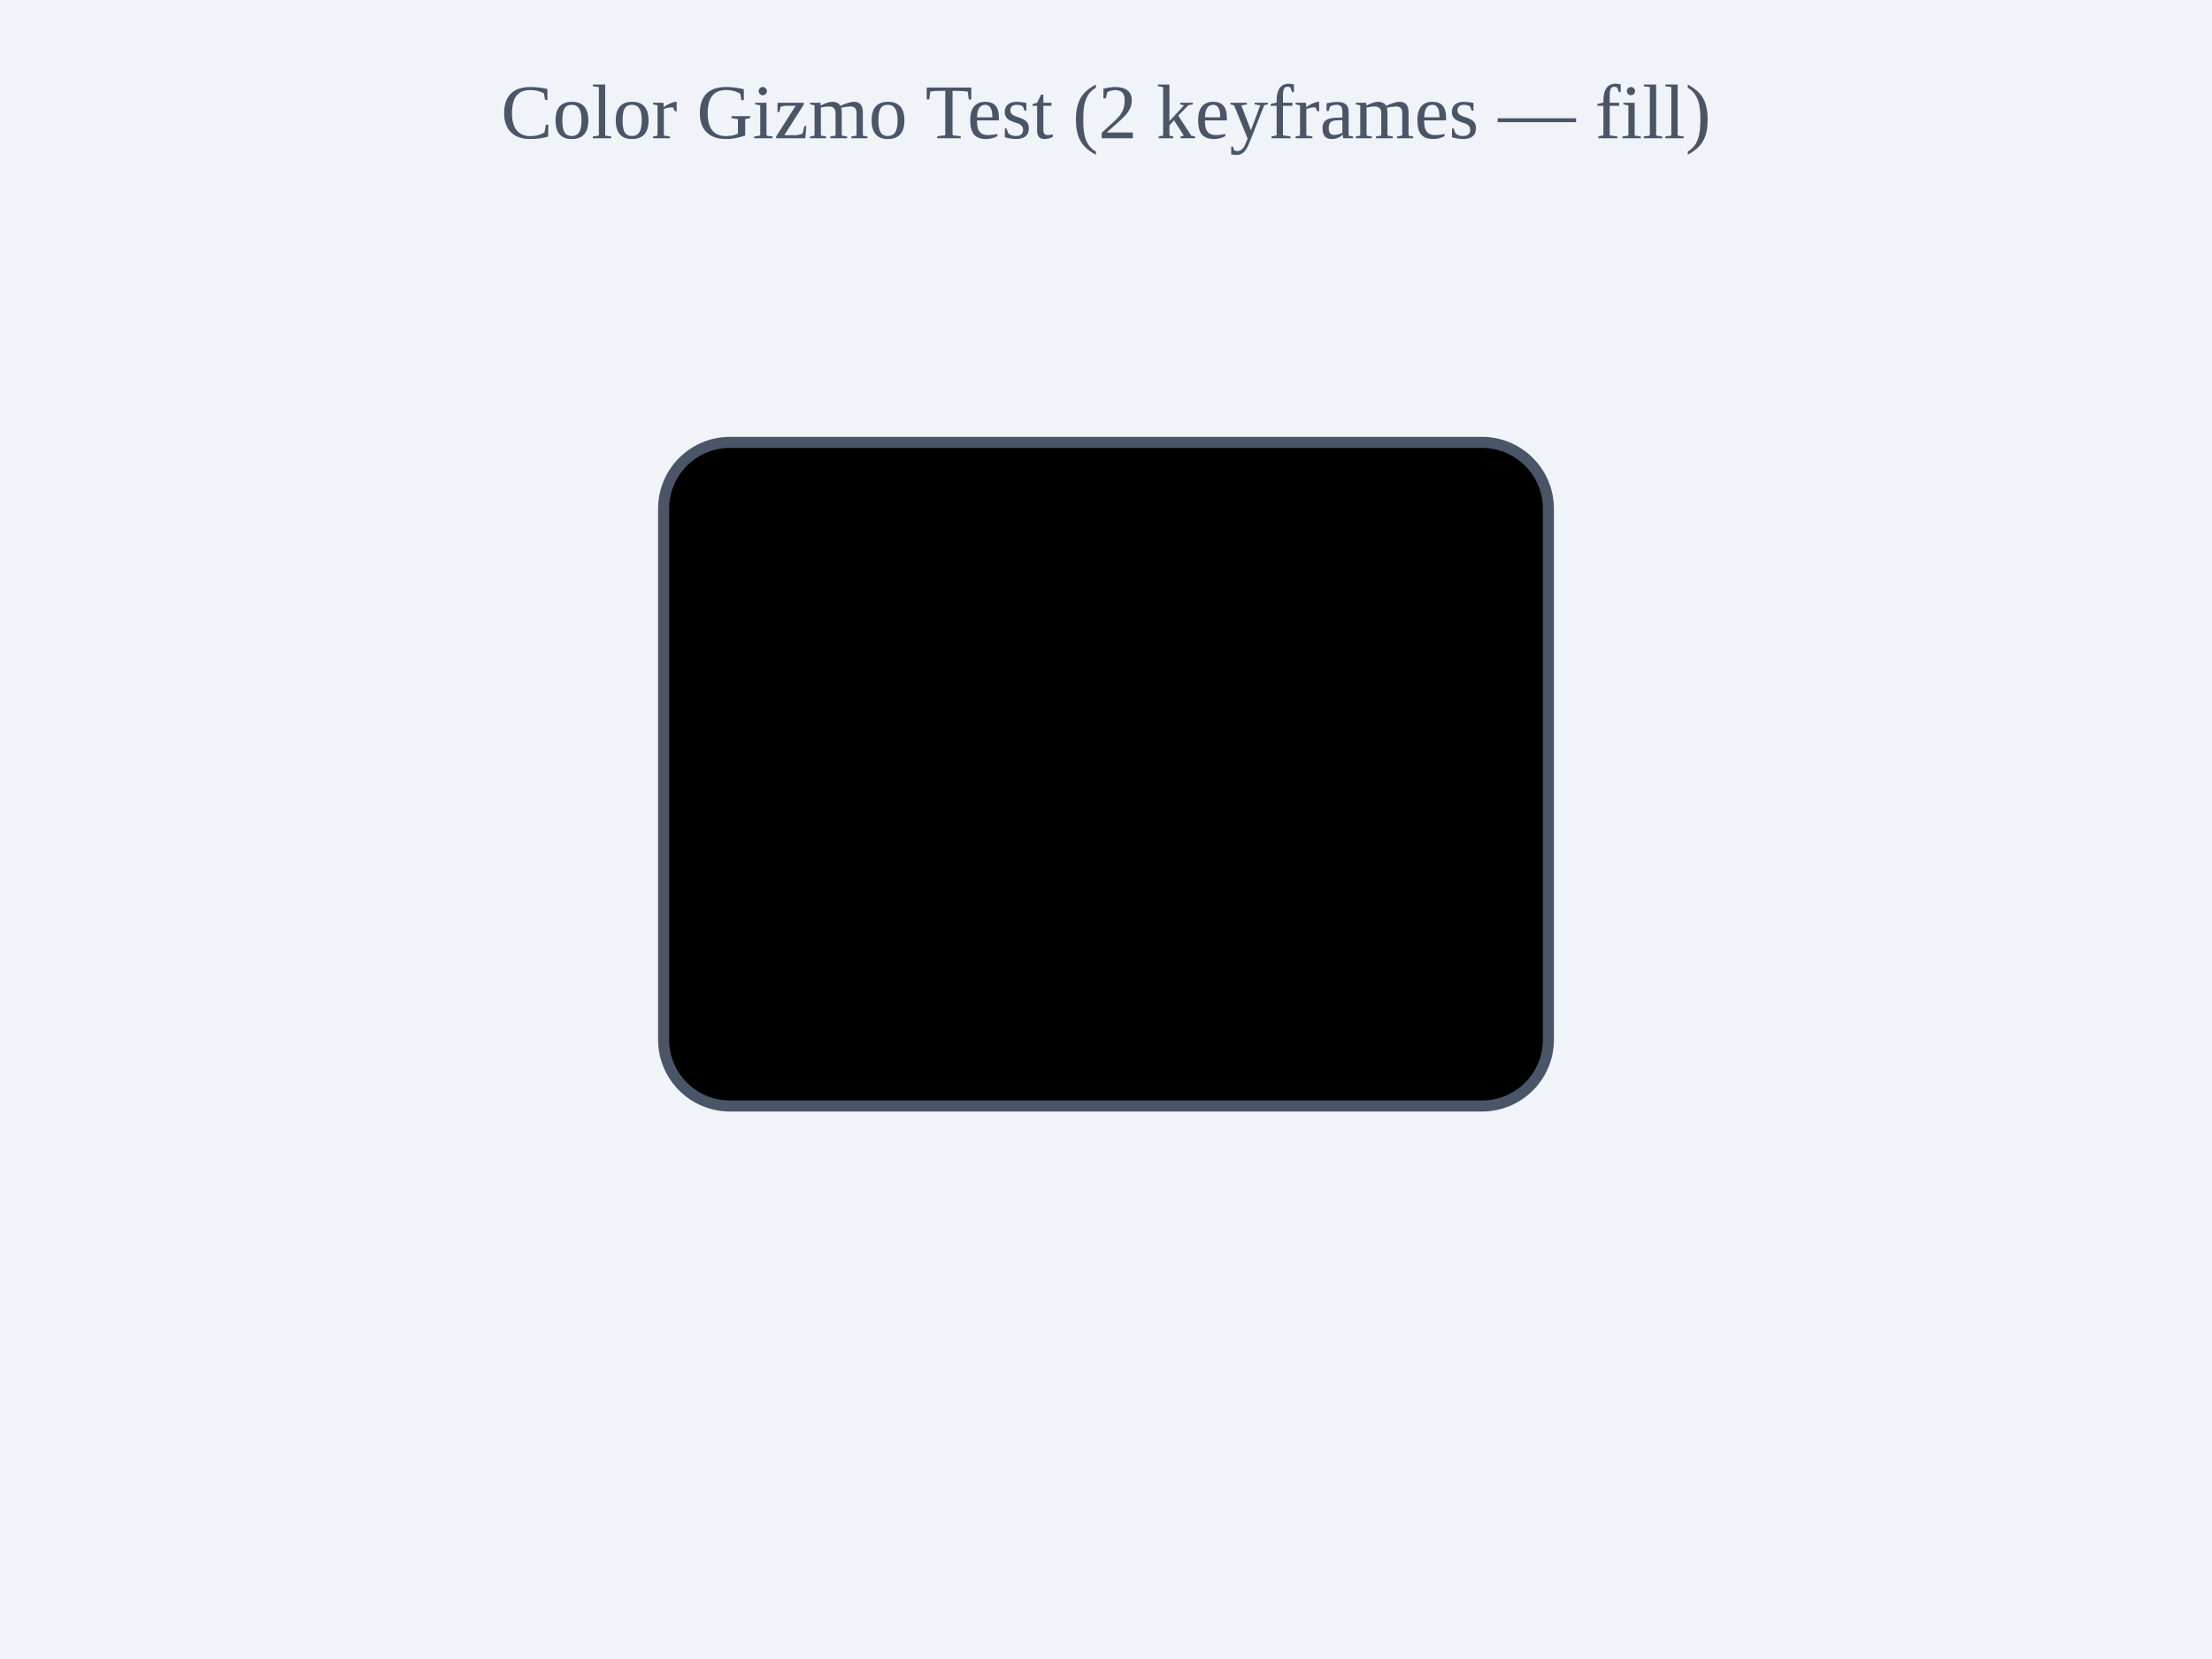
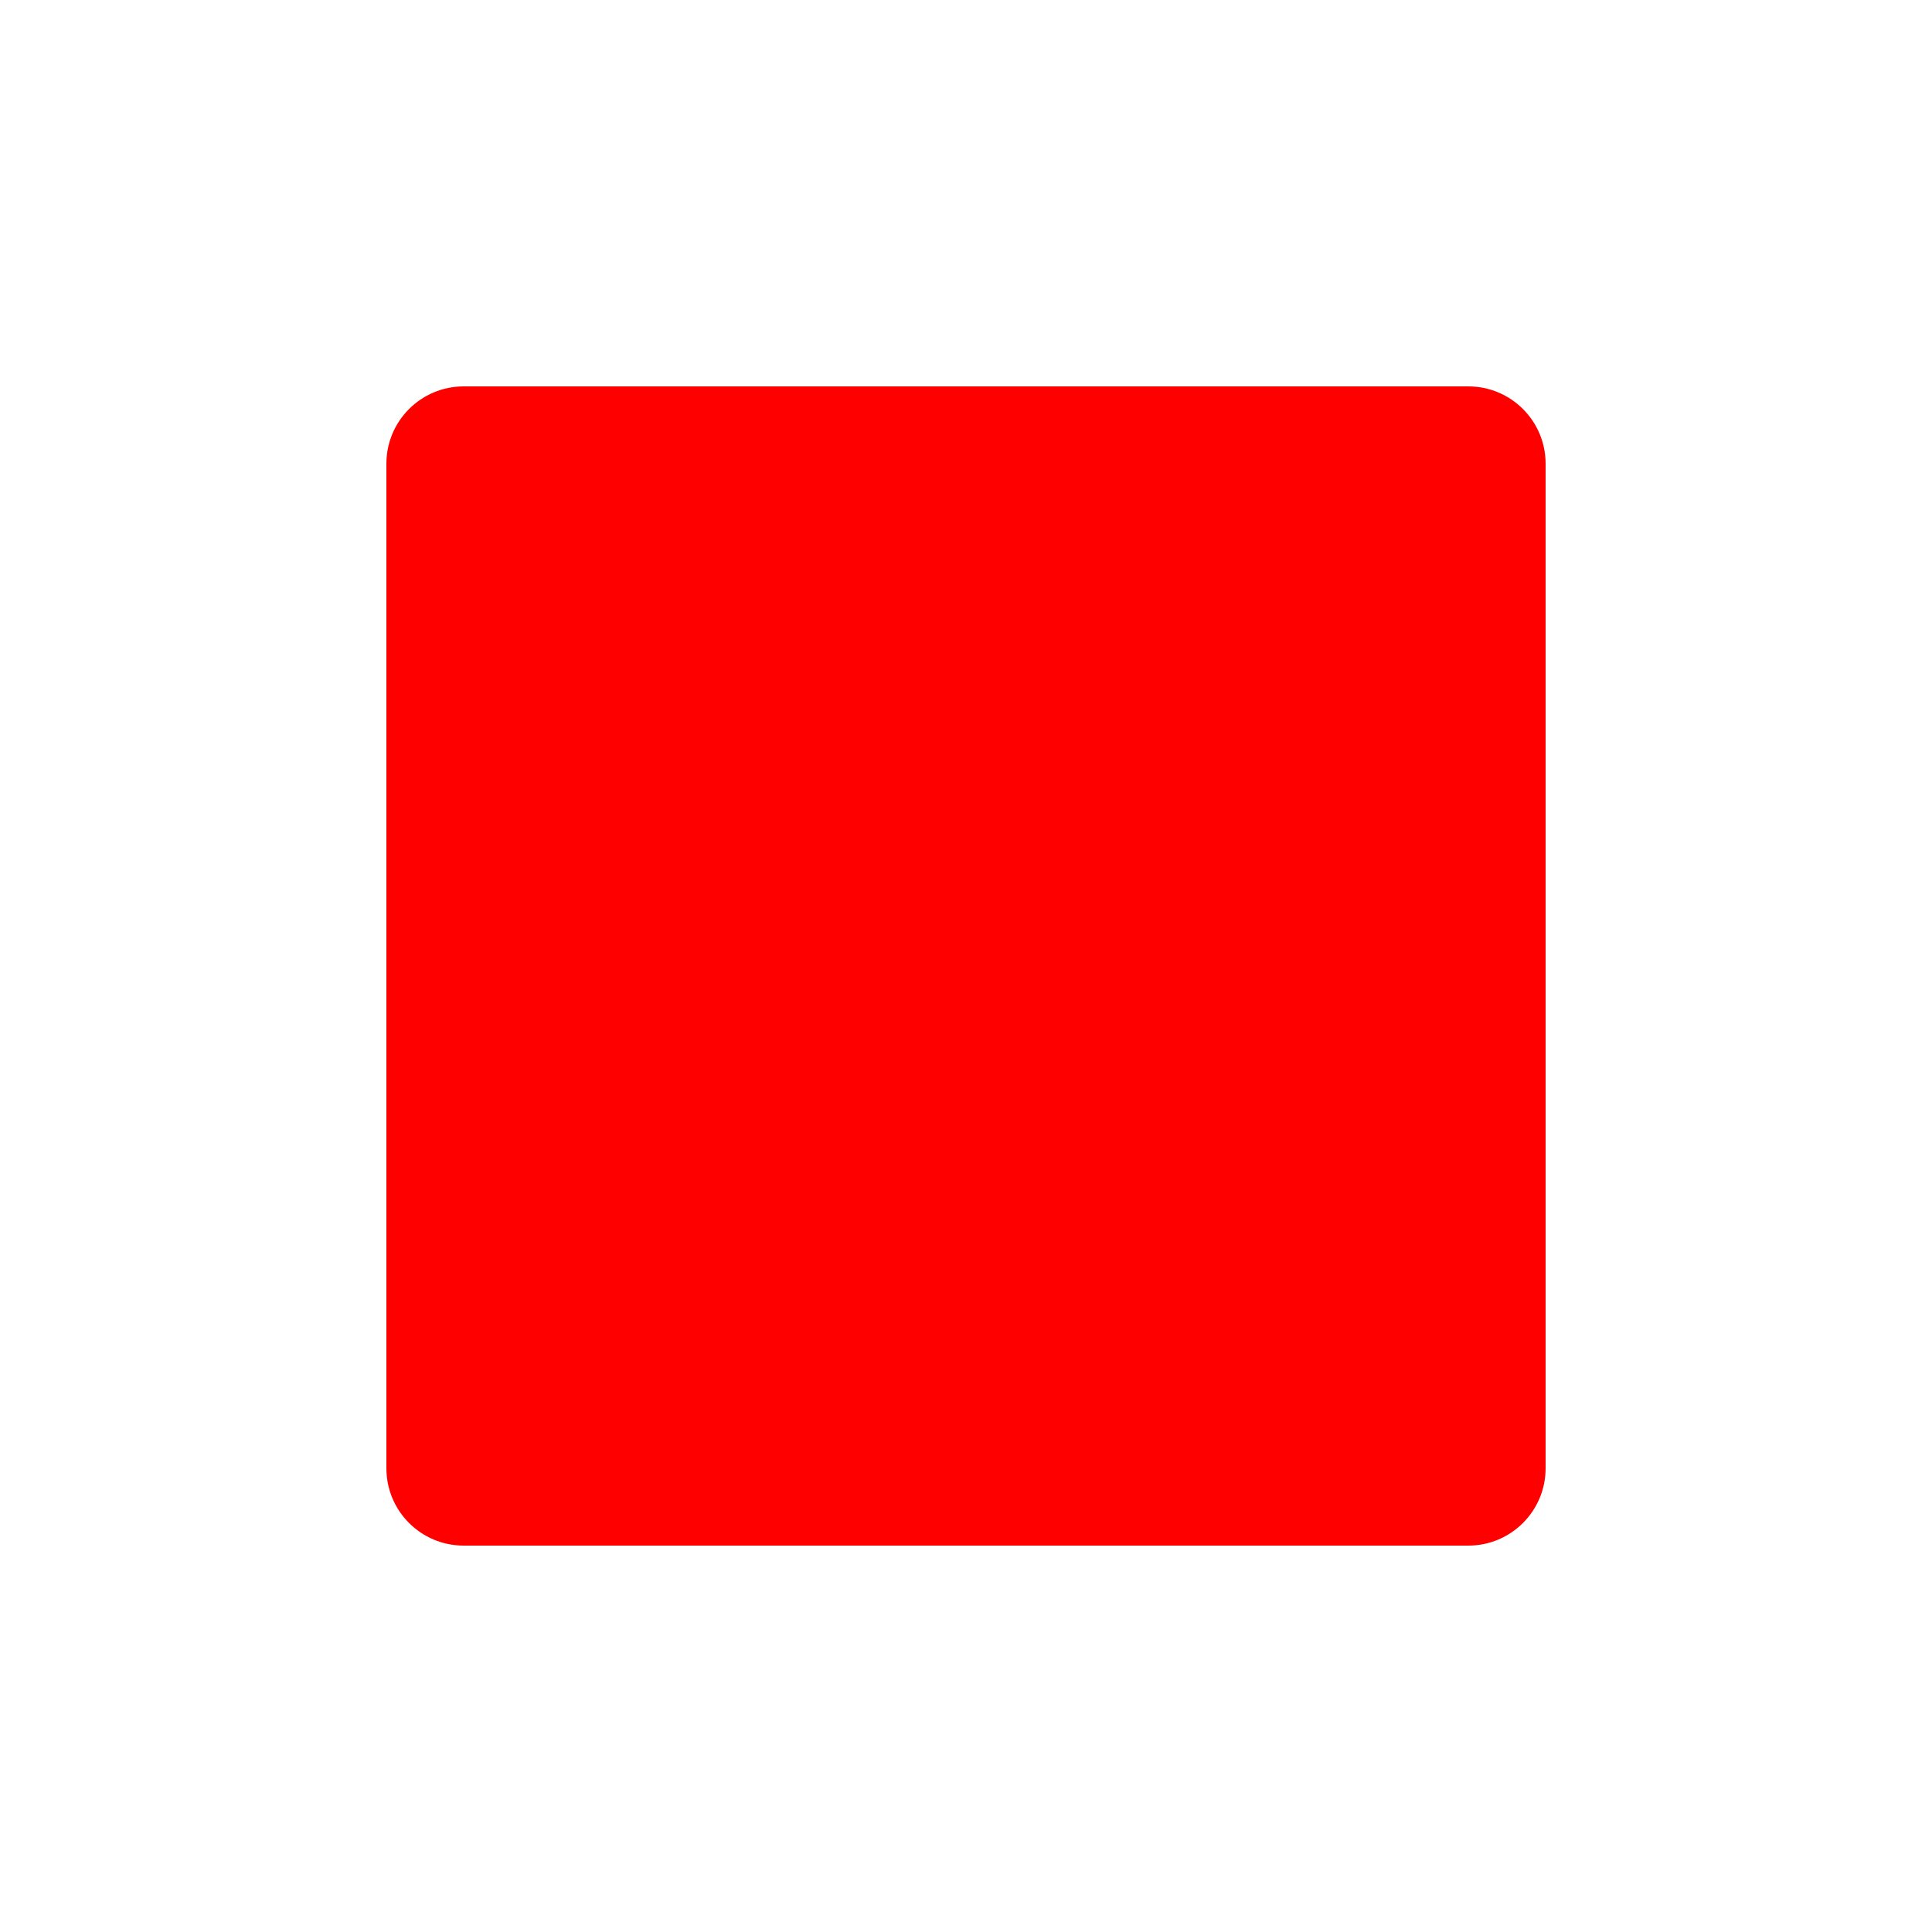
- <svg xmlns="http://www.w3.org/2000/svg" viewBox="0 0 400 300" width="400" height="300">
-   <rect width="400" height="300" fill="#f0f4f8" />
-   <text x="200" y="25" text-anchor="middle" font-size="14" fill="#4a5568">Color Gizmo Test (2 keyframes — fill)</text>
-   <rect x="120" y="80" width="160" height="120" rx="12" stroke="#4a5568" stroke-width="2">
-     <animate attributeName="fill" values="#3182ce; #e53e3e" dur="2s" repeatCount="indefinite" fill="freeze" />
+ <svg xmlns="http://www.w3.org/2000/svg" viewBox="0 0 200 200" width="200" height="200">
+   <rect x="40" y="40" width="120" height="120" fill="#FF0000" rx="8">
+     <animate attributeName="fill" from="#FF0000" to="#0000FF" dur="3s" repeatCount="indefinite" fill="freeze" />
  </rect>
</svg>
